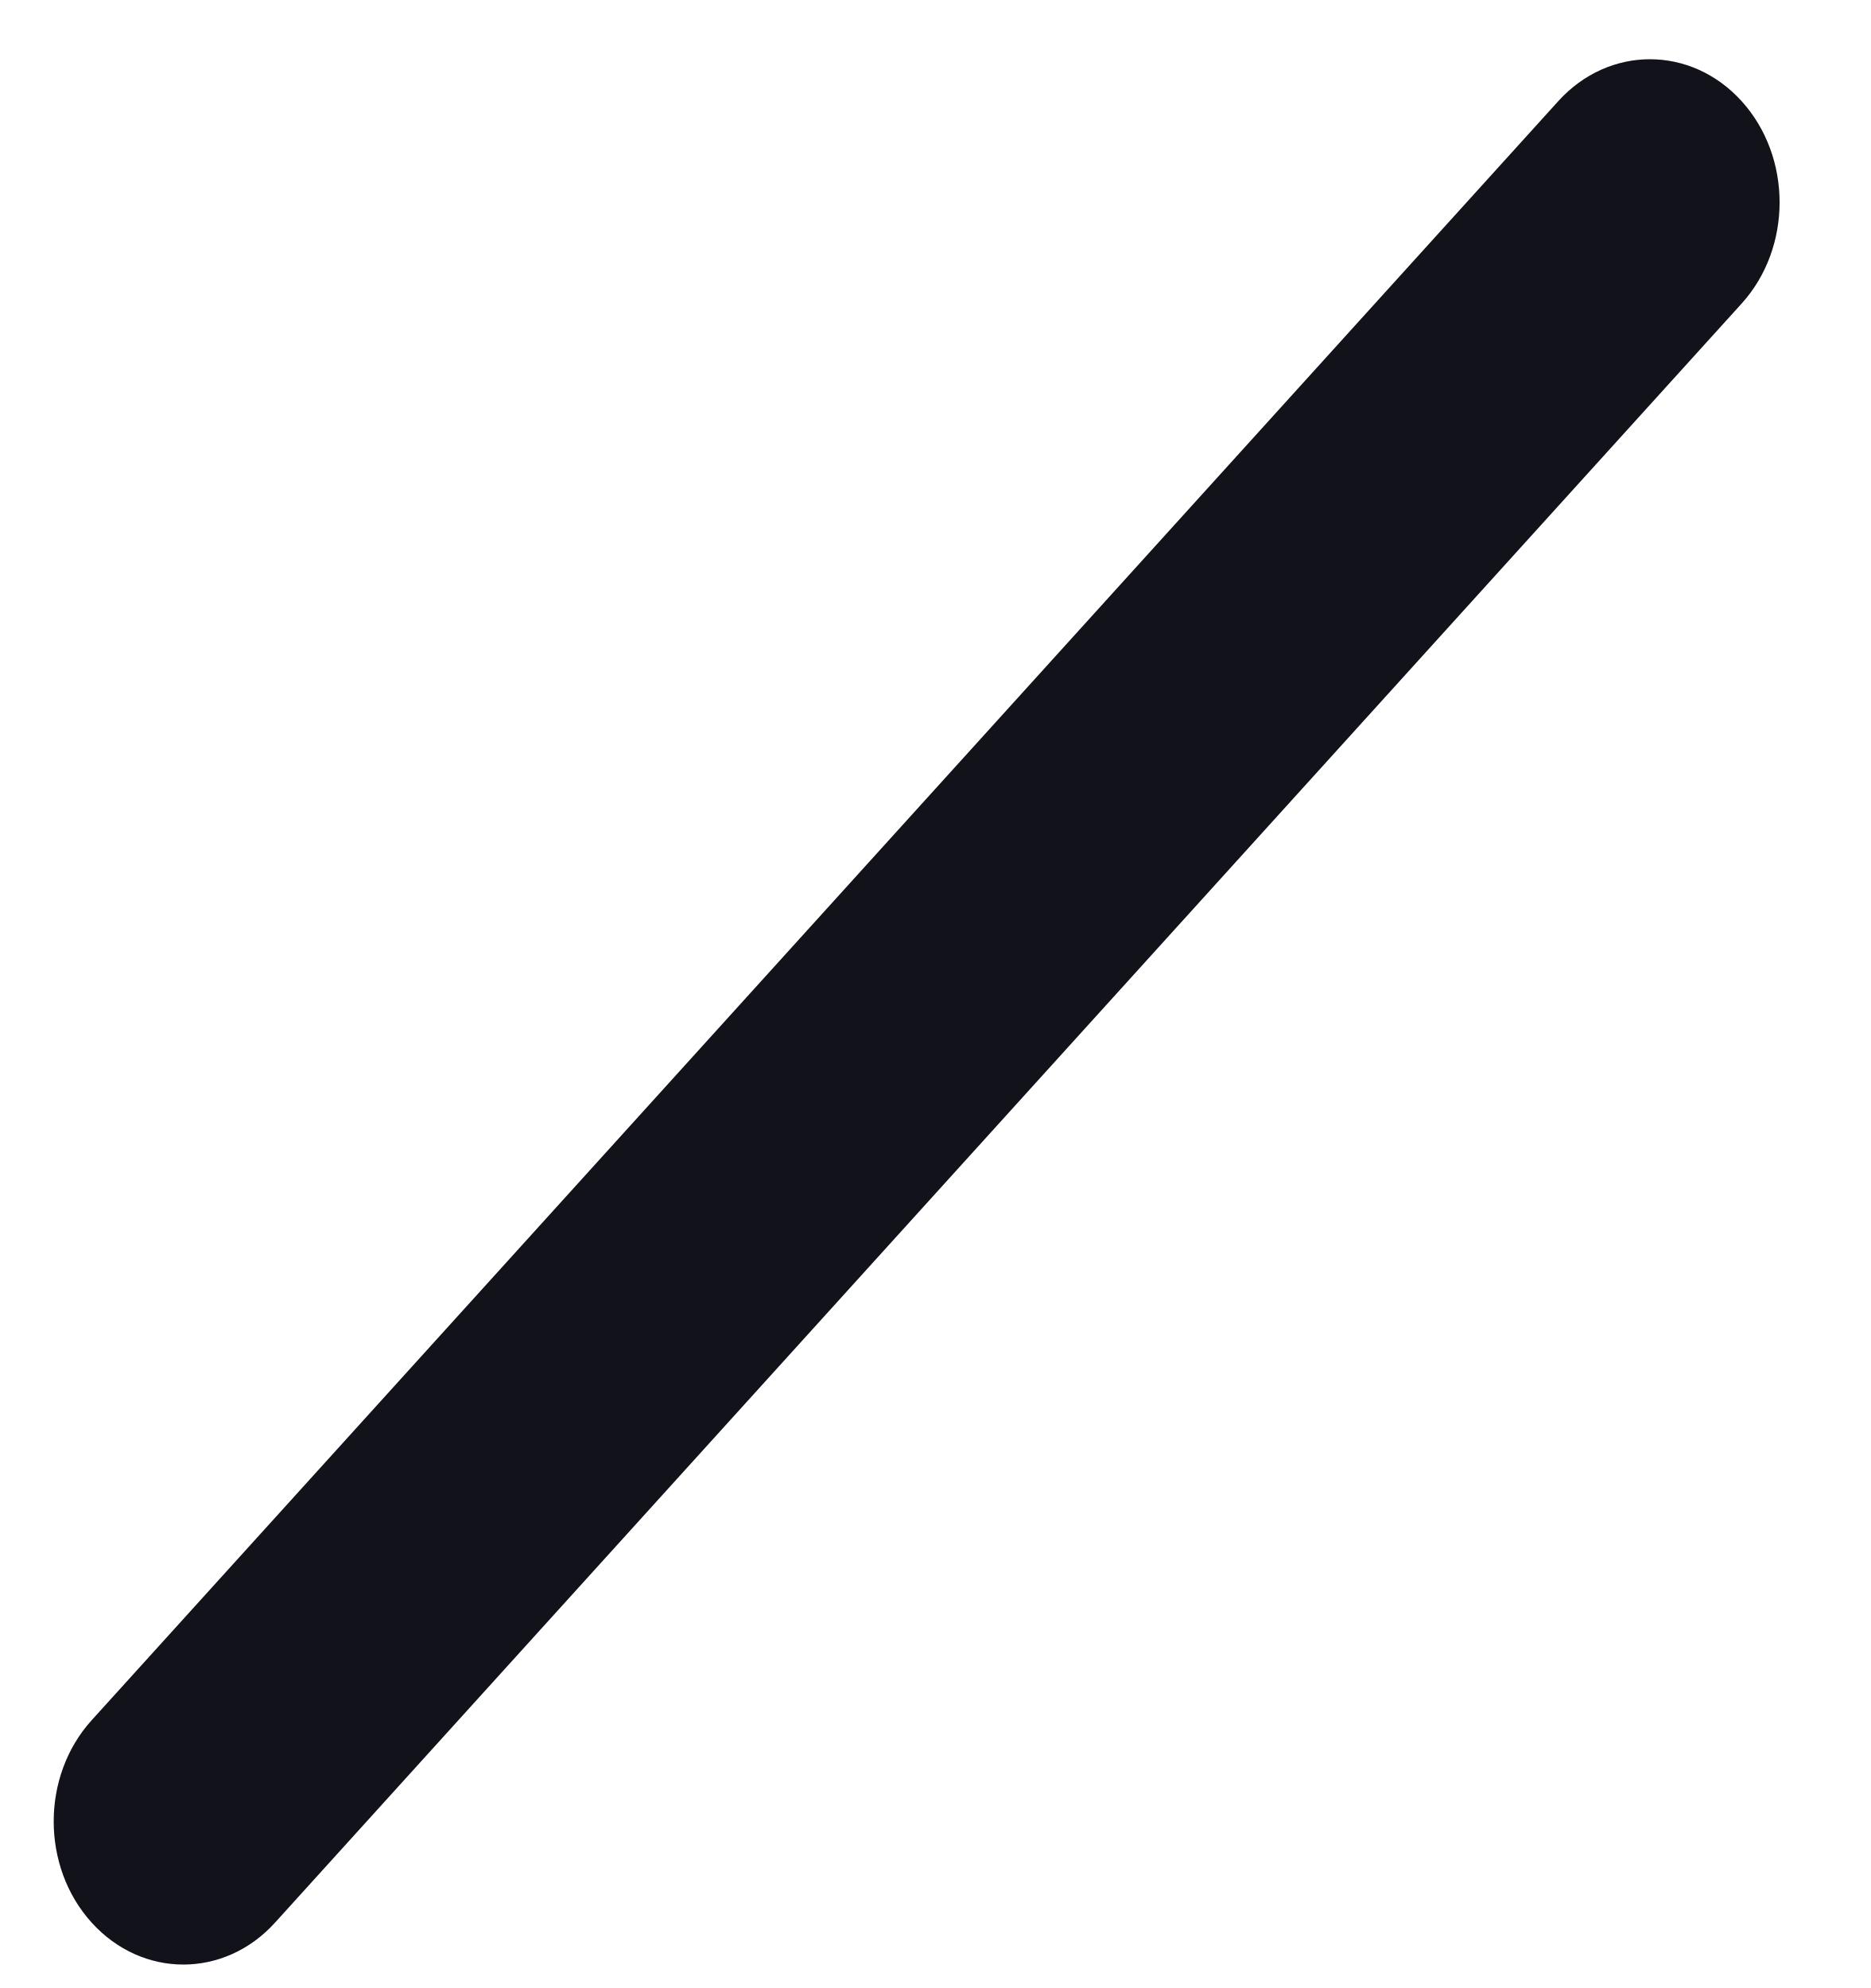
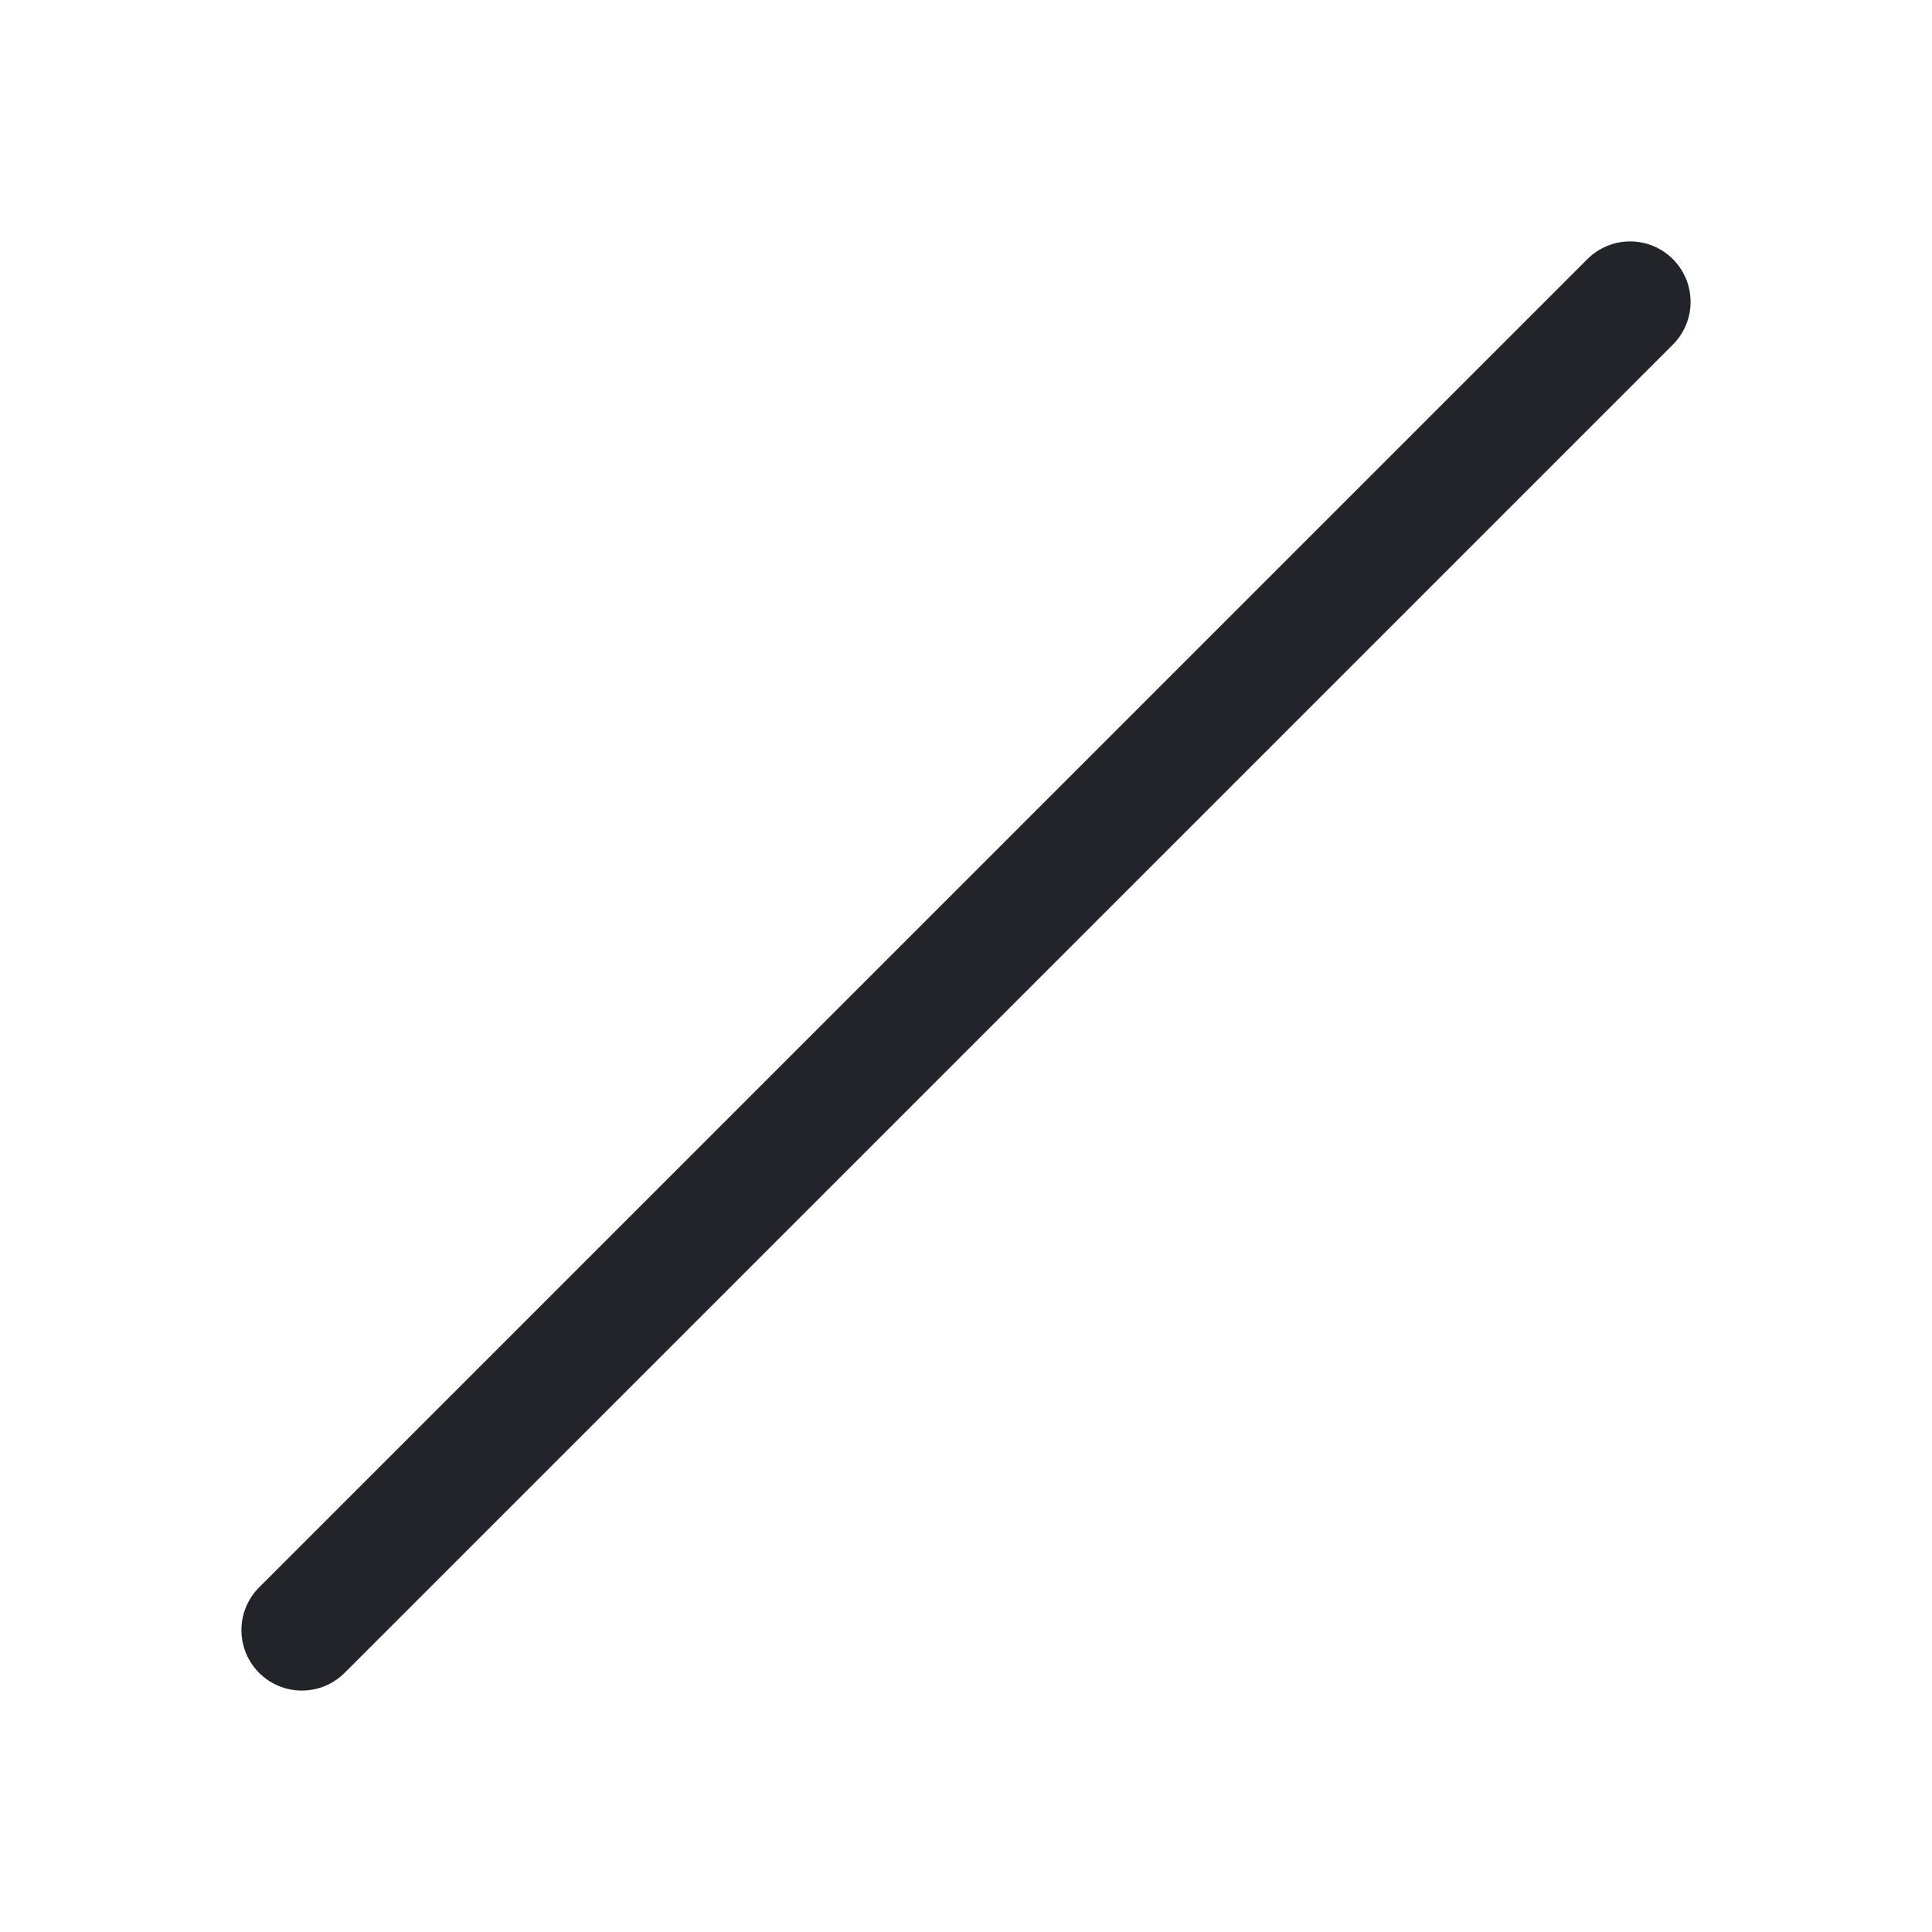
- <svg xmlns="http://www.w3.org/2000/svg" width="16" height="17" viewBox="0 0 16 17" fill="none">
-   <path fill-rule="evenodd" clip-rule="evenodd" d="M0.784 16.441C0.351 15.963 0.351 15.188 0.784 14.71L13.326 0.865C13.759 0.387 14.461 0.387 14.894 0.865C15.327 1.343 15.327 2.118 14.894 2.596L2.352 16.441C1.919 16.919 1.217 16.919 0.784 16.441Z" fill="#12131A" />
+ <svg xmlns="http://www.w3.org/2000/svg" width="24" height="24" viewBox="0 0 24 24" fill="none">
+   <path fill-rule="evenodd" clip-rule="evenodd" d="M20.781 3.219C20.851 3.289 20.906 3.371 20.944 3.462C20.982 3.554 21.001 3.651 21.001 3.75C21.001 3.849 20.982 3.946 20.944 4.037C20.906 4.128 20.851 4.211 20.781 4.281L4.281 20.781C4.14 20.922 3.949 21.001 3.75 21.001C3.551 21.001 3.36 20.922 3.219 20.781C3.078 20.64 2.999 20.449 2.999 20.25C2.999 20.051 3.078 19.86 3.219 19.719L19.719 3.219C19.789 3.149 19.871 3.094 19.963 3.056C20.054 3.018 20.151 2.999 20.25 2.999C20.349 2.999 20.446 3.018 20.538 3.056C20.629 3.094 20.711 3.149 20.781 3.219V3.219Z" fill="#212529" />
</svg>
